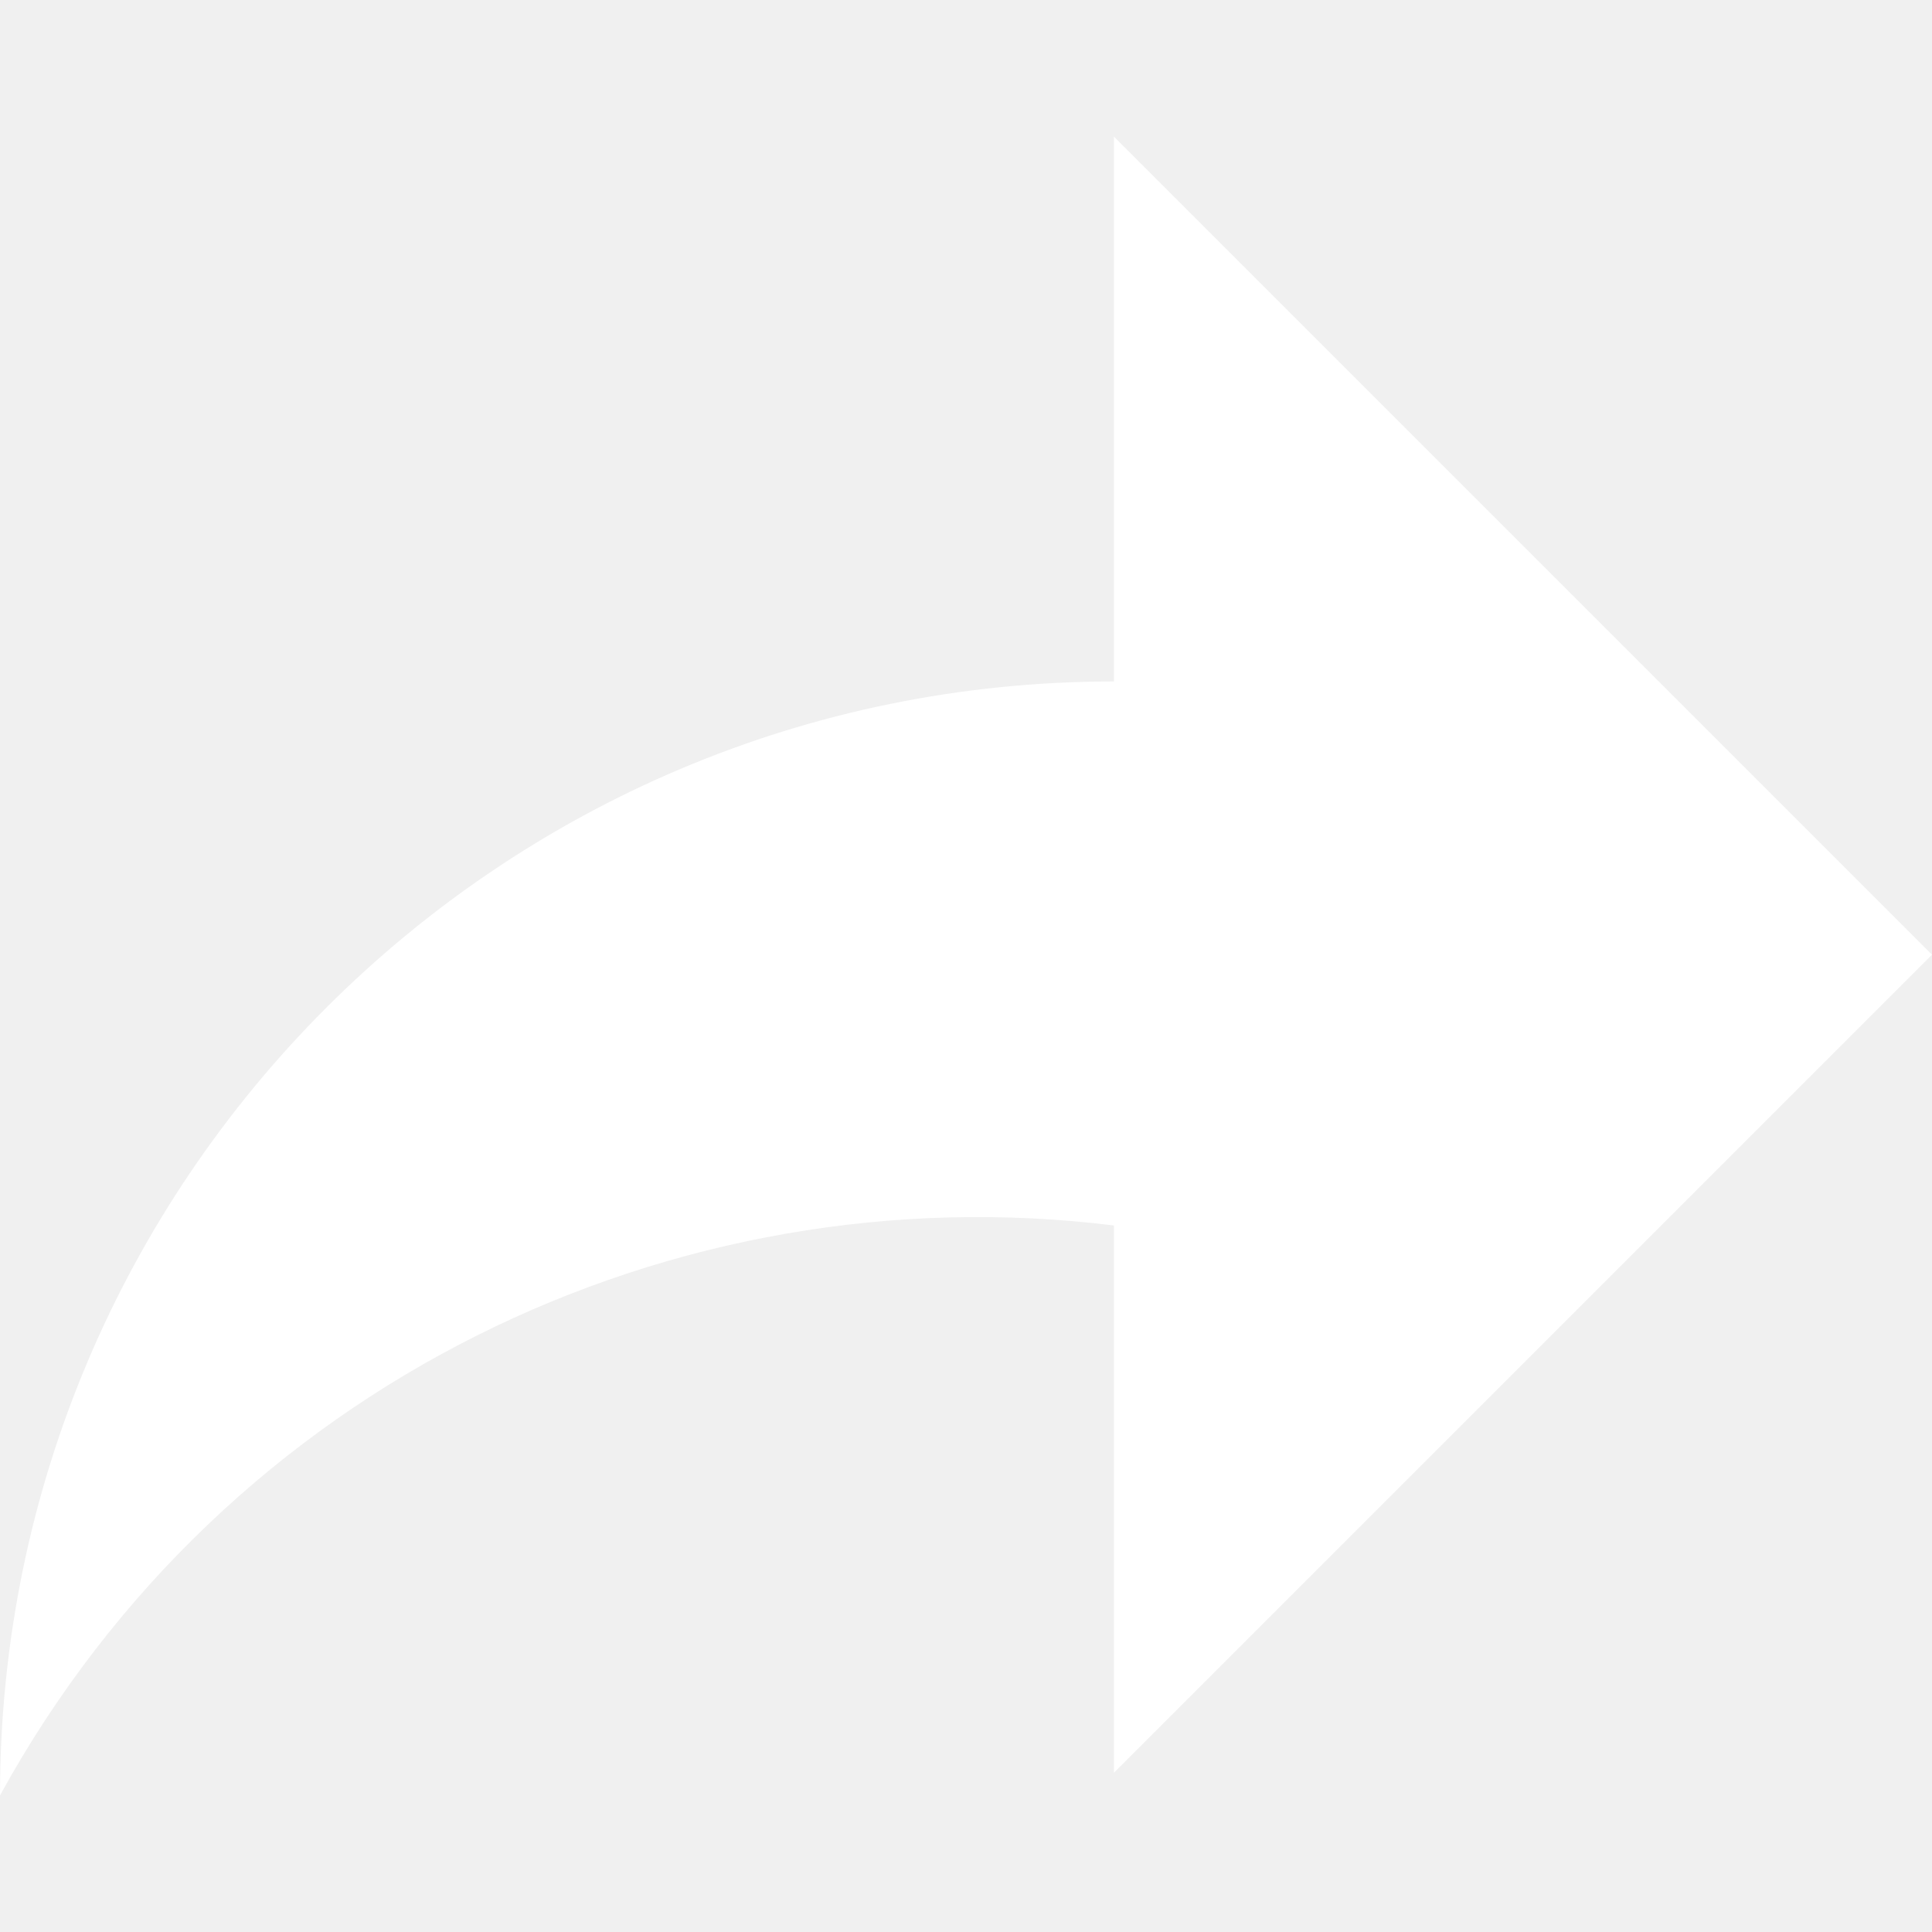
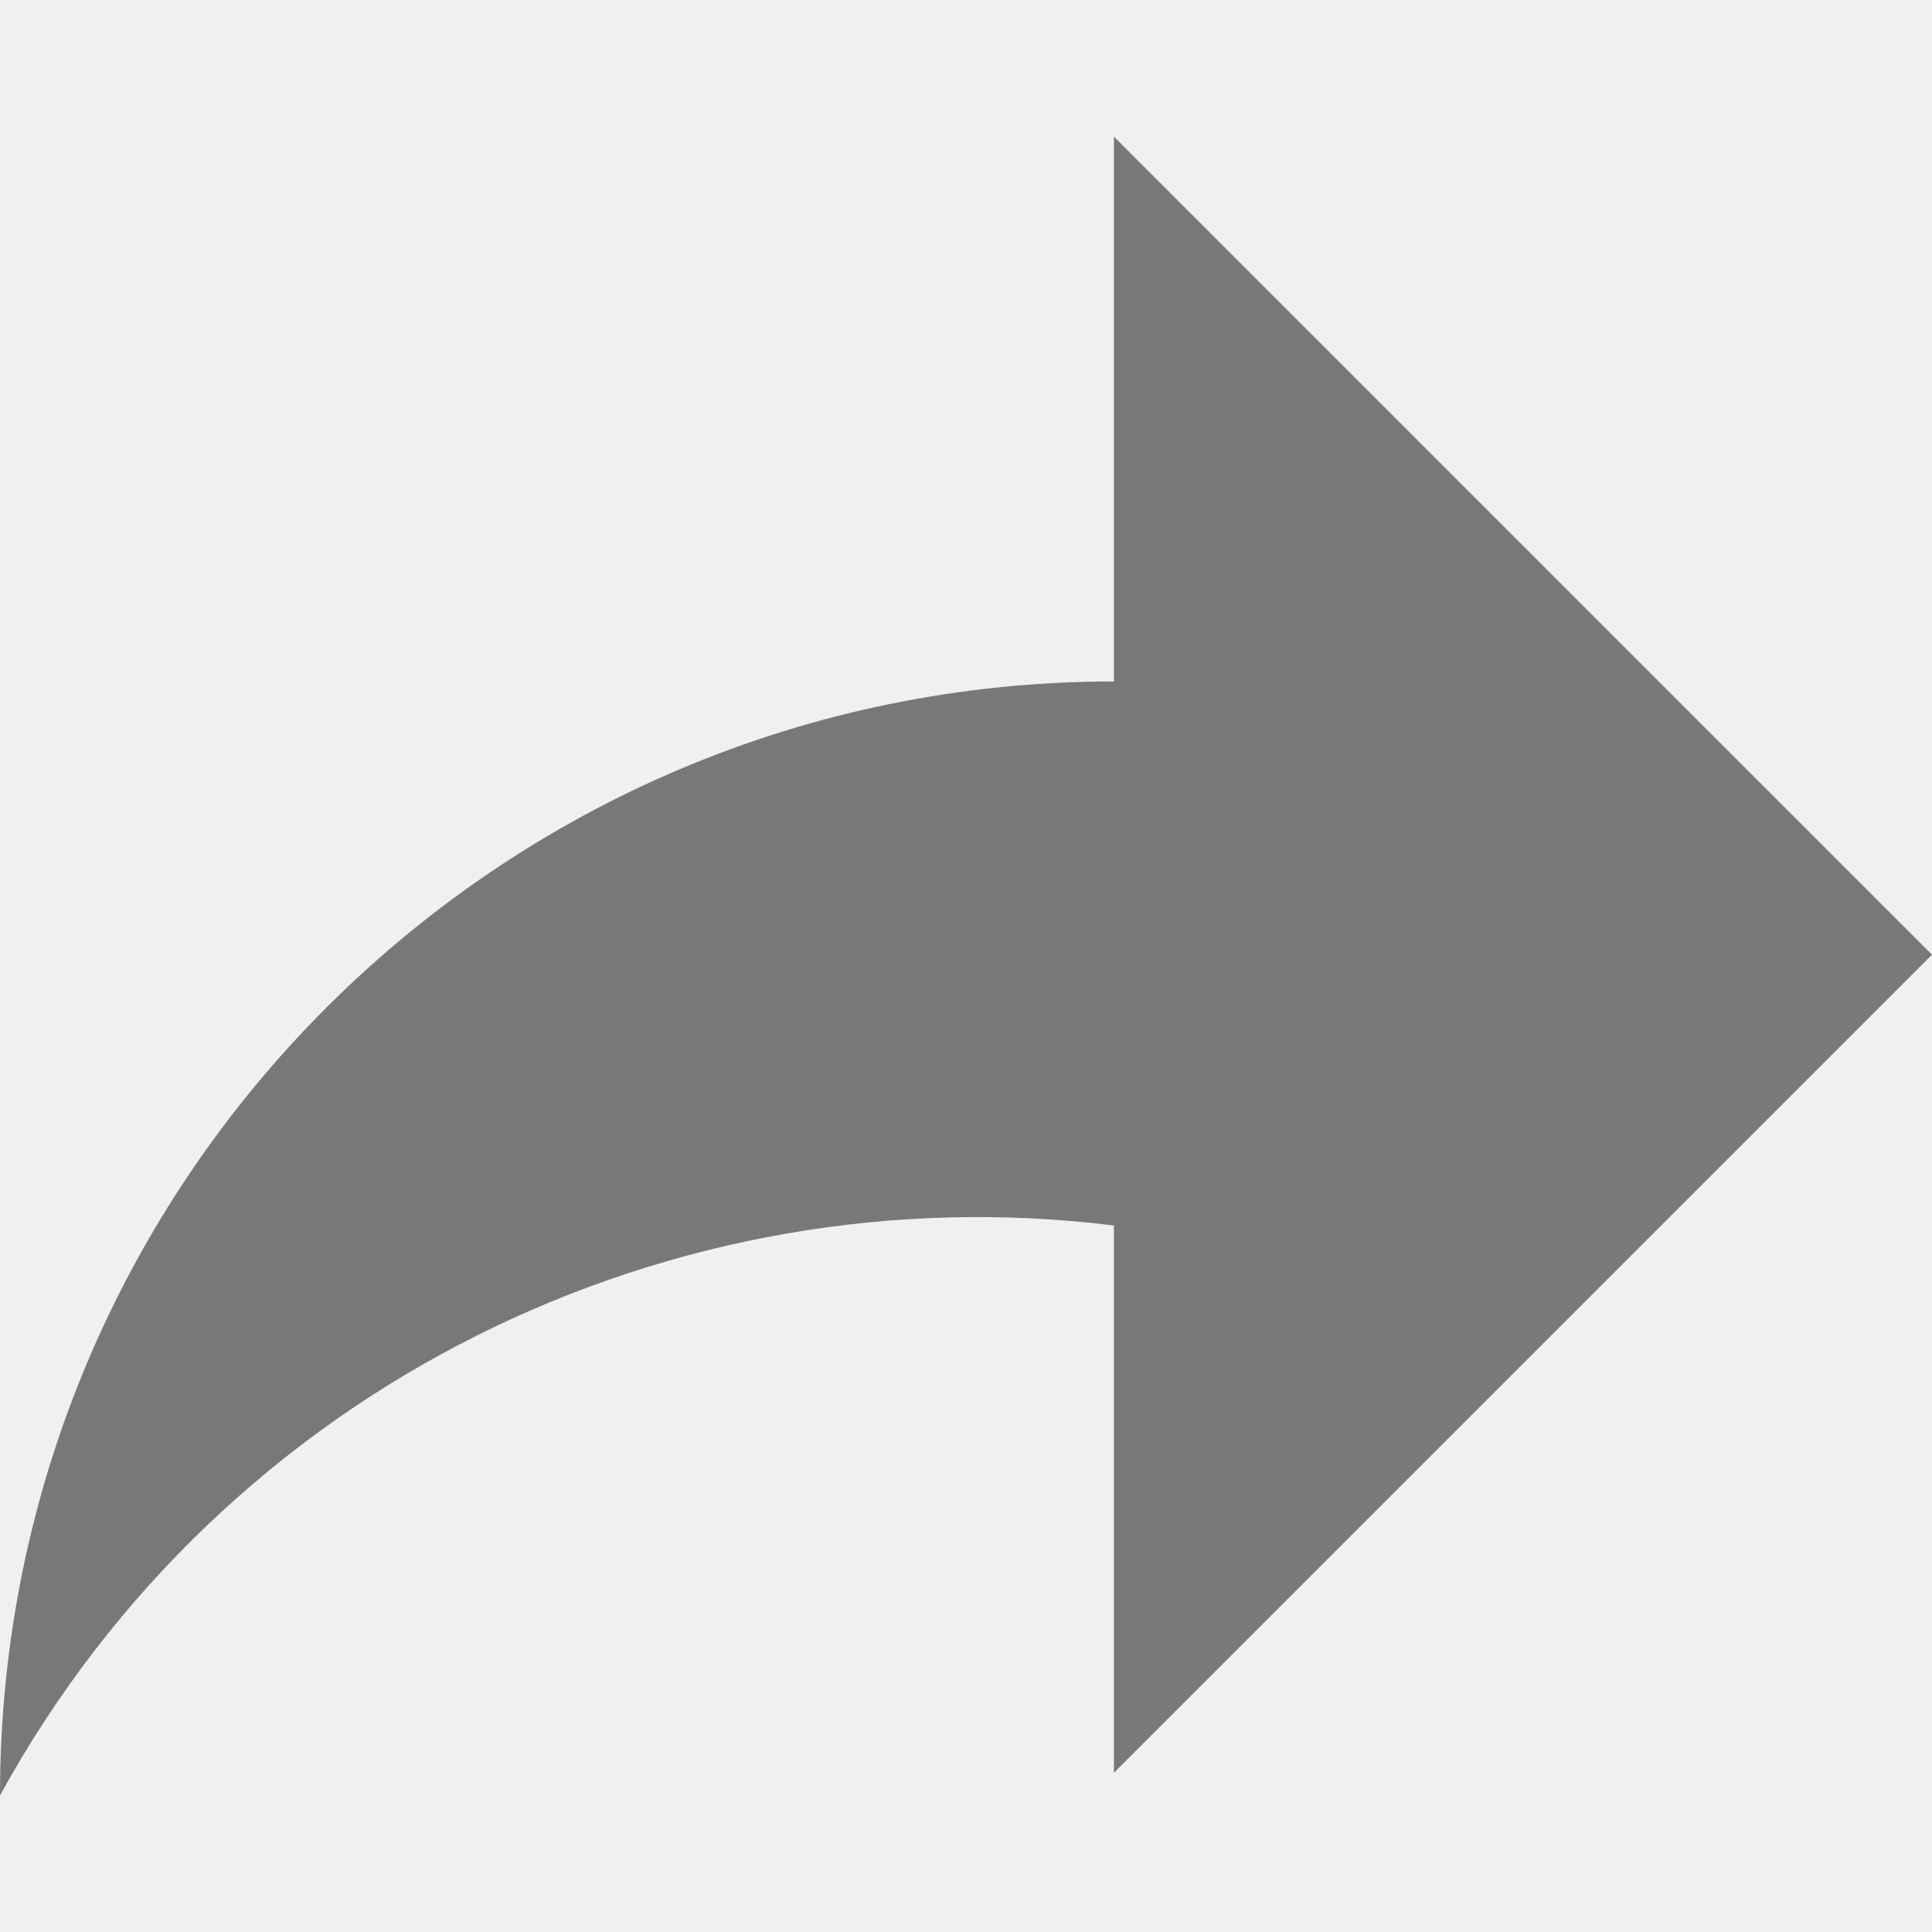
<svg xmlns="http://www.w3.org/2000/svg" version="1.1" id="Layer_1" x="0px" y="0px" viewBox="0 0 512 512" style="enable-background:new 0 0 512 512;" xml:space="preserve" width="512px" height="512px">
  <g>
    <g>
-       <path d="M512,253.001L295.204,36.204v144.388C132.168,180.592,0,312.76,0,475.796c59.893-109.171,178.724-165.462,295.204-151.033    v145.034L512,253.001z" fill="#FFFFFF" />
+       <path d="M512,253.001L295.204,36.204v144.388C132.168,180.592,0,312.76,0,475.796c59.893-109.171,178.724-165.462,295.204-151.033    v145.034L512,253.001z" fill="rgba(0, 0, 0, 0.5)" />
    </g>
  </g>
  <g>
</g>
  <g>
</g>
  <g>
</g>
  <g>
</g>
  <g>
</g>
  <g>
</g>
  <g>
</g>
  <g>
</g>
  <g>
</g>
  <g>
</g>
  <g>
</g>
  <g>
</g>
  <g>
</g>
  <g>
</g>
  <g>
</g>
</svg>
